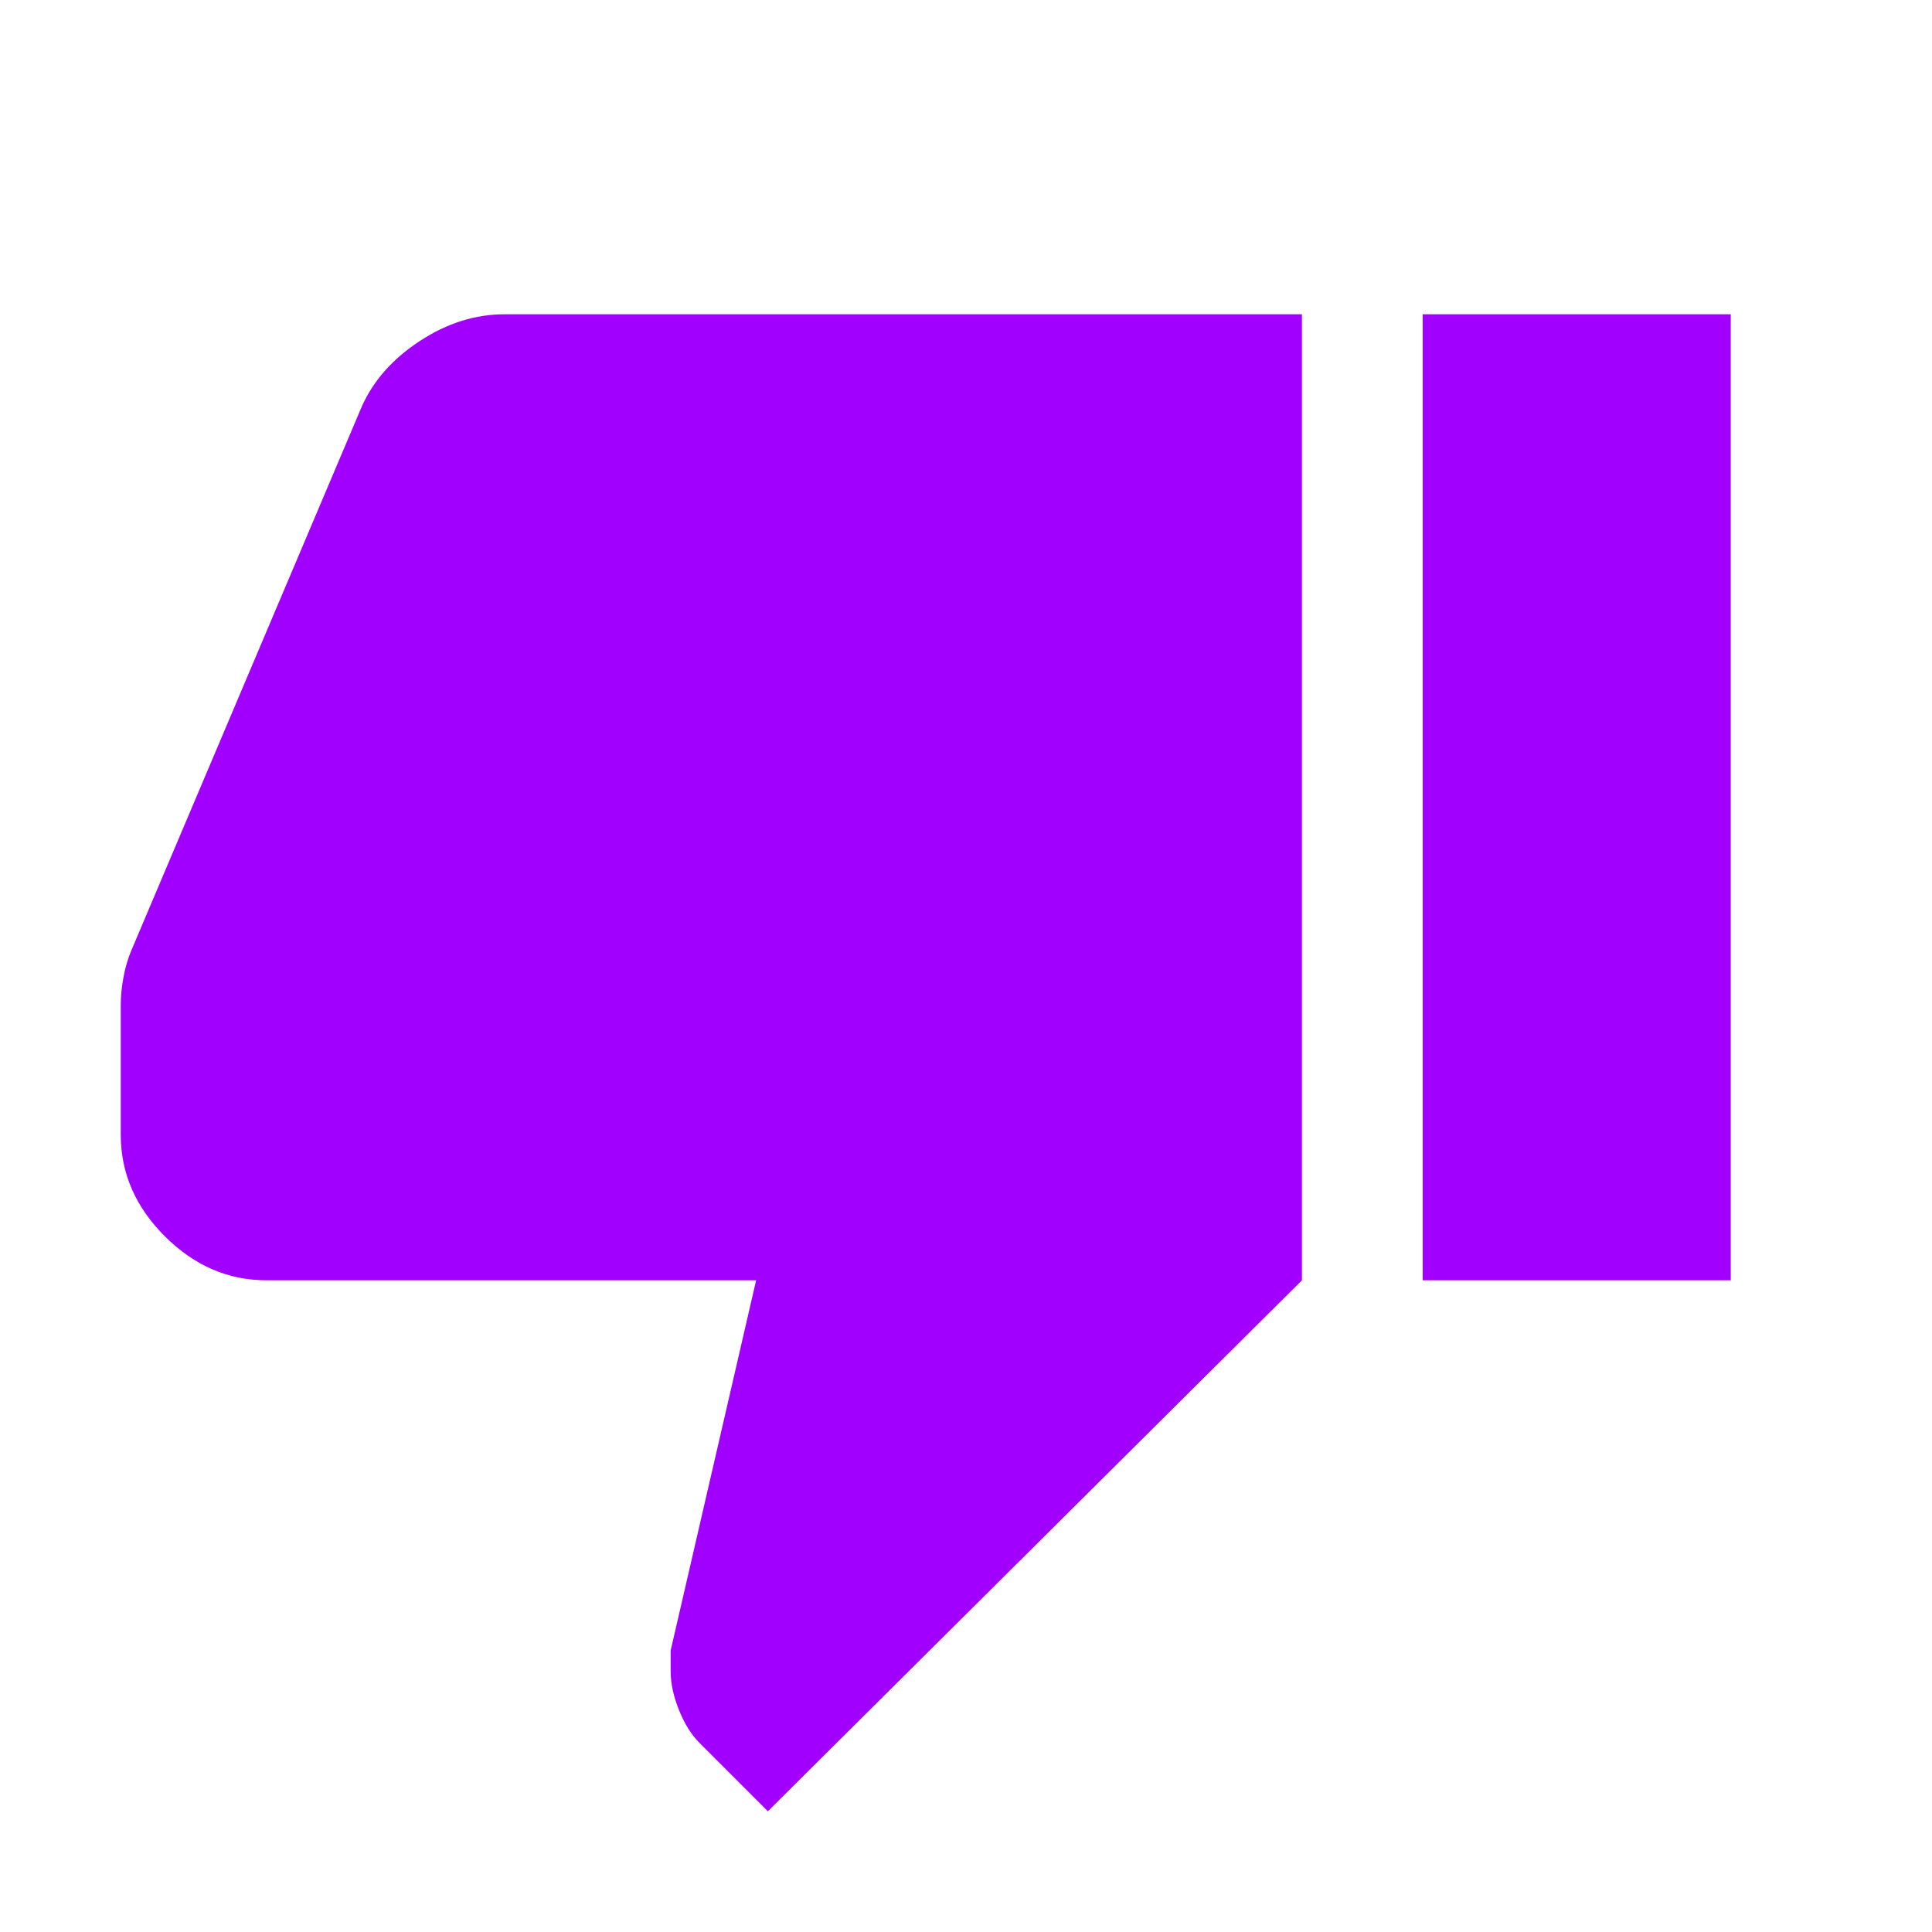
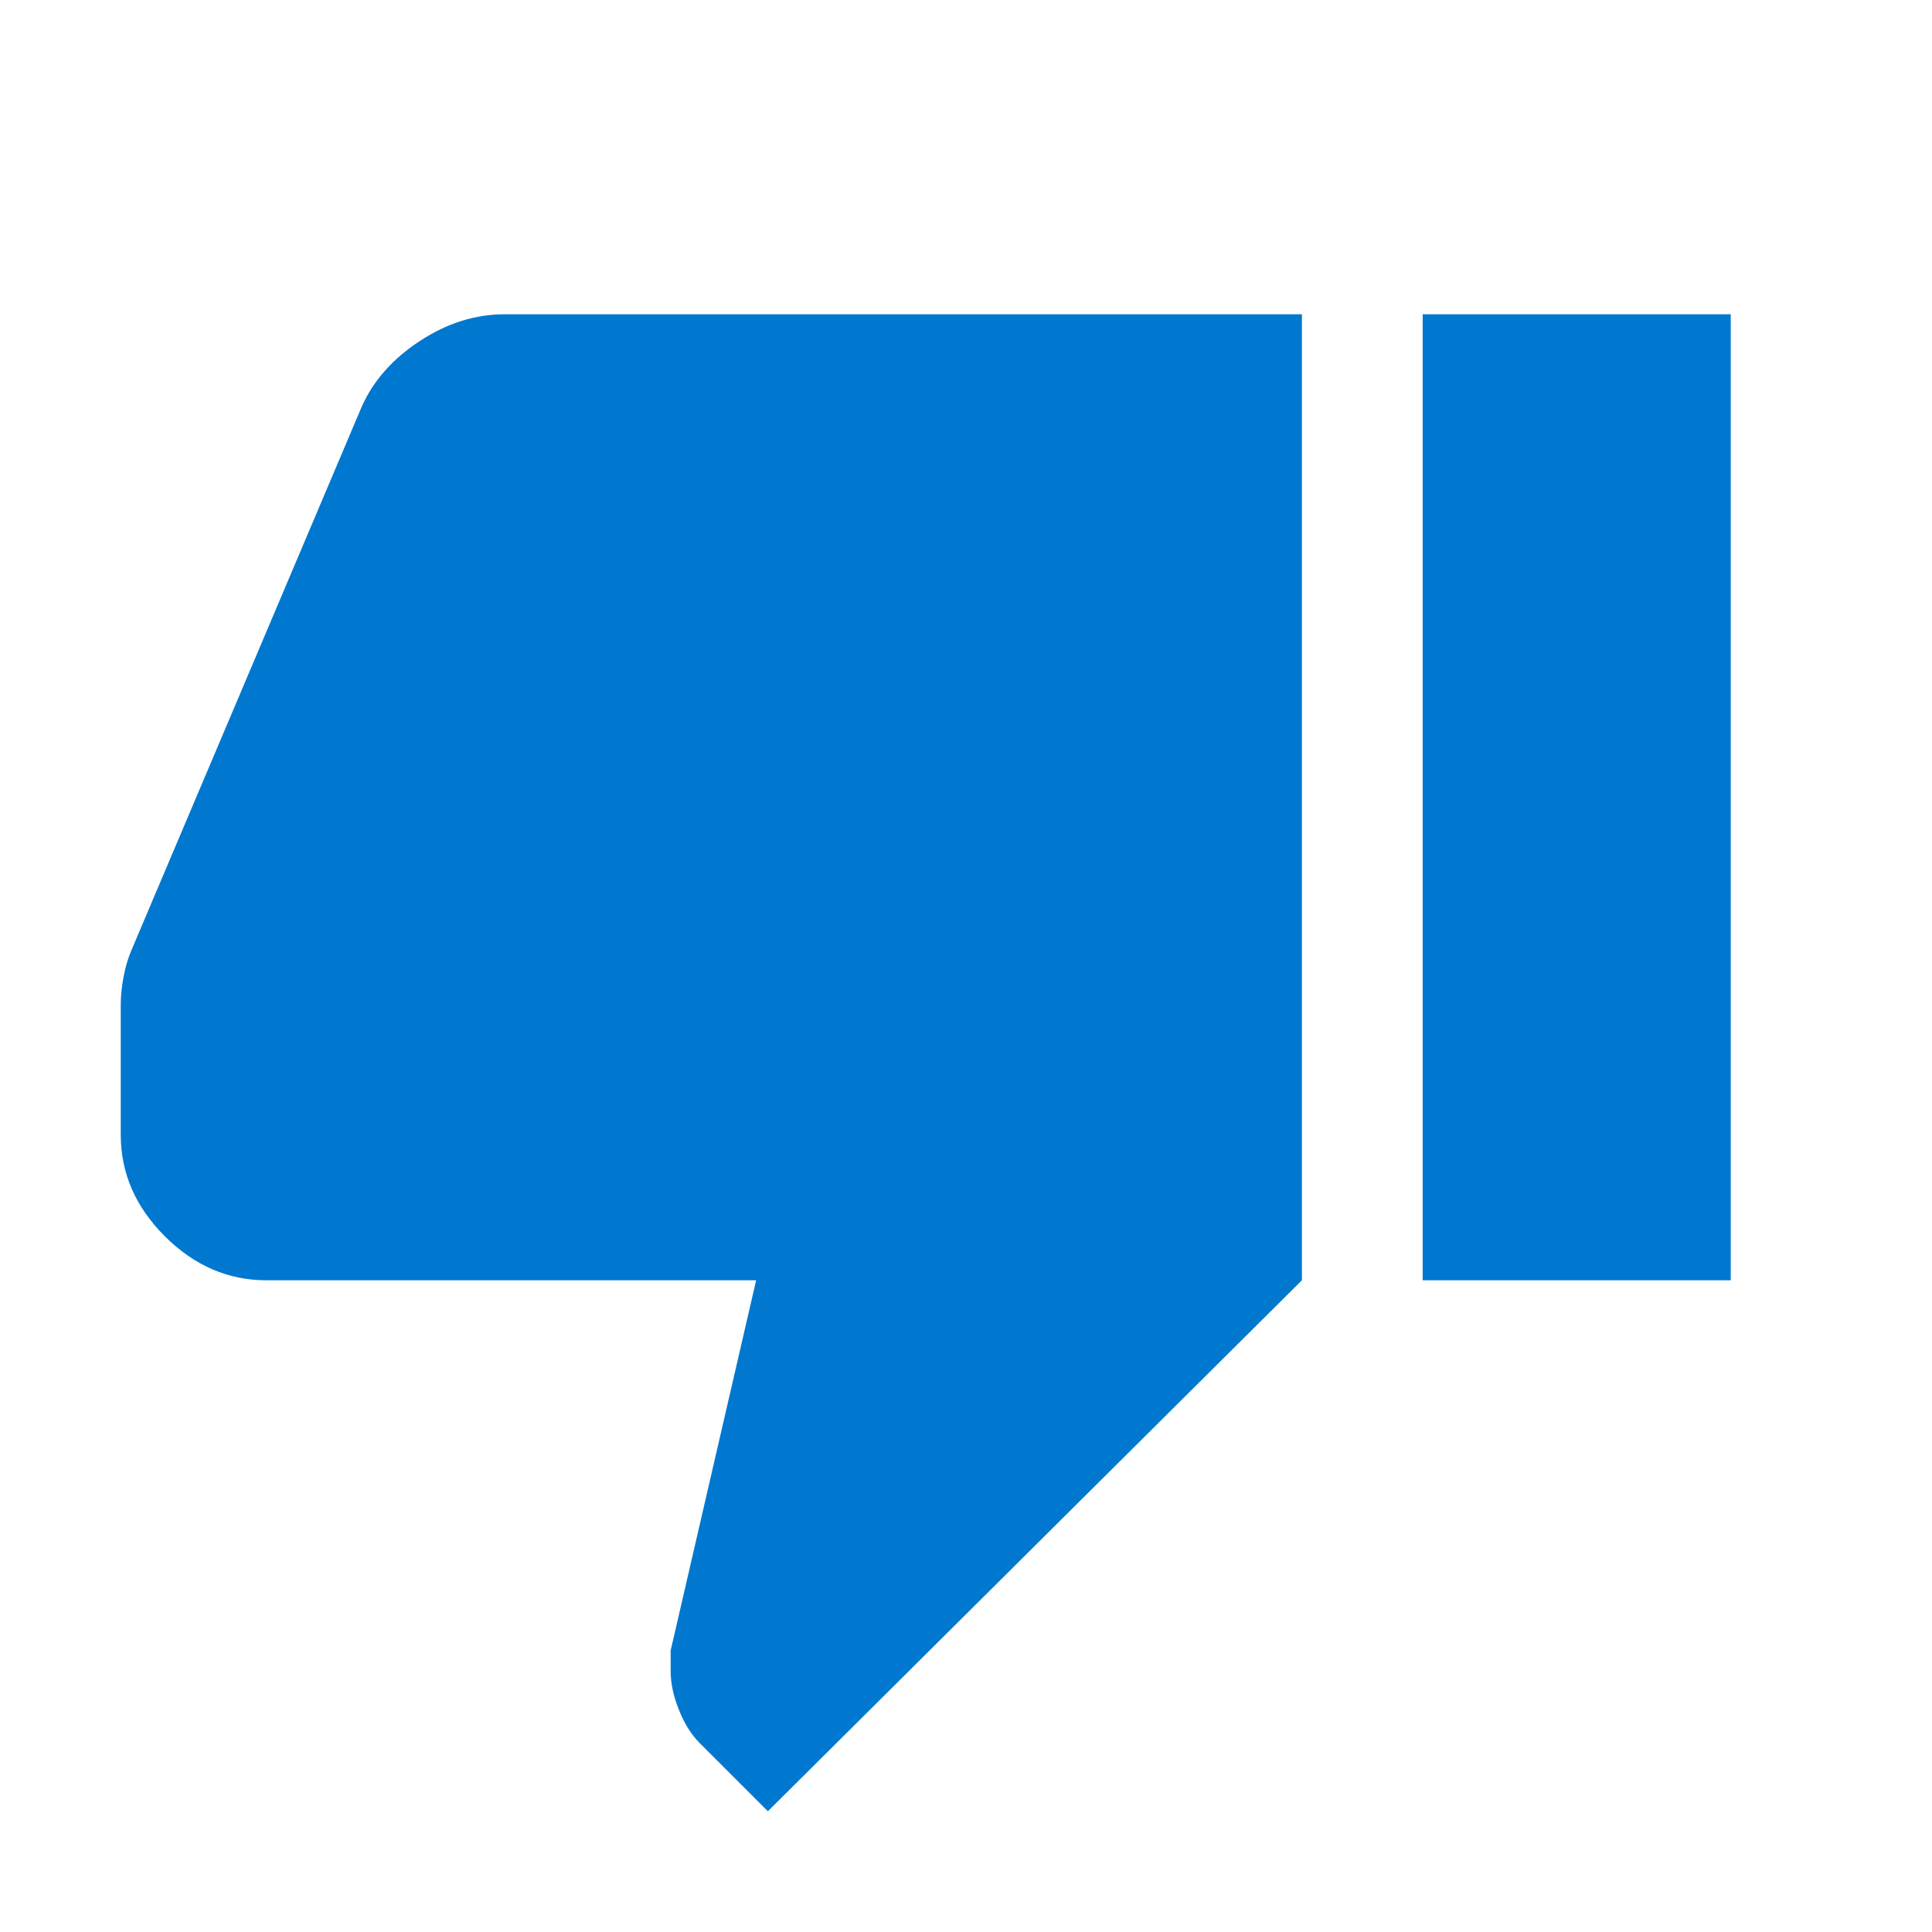
<svg xmlns="http://www.w3.org/2000/svg" width="24" height="24" viewBox="0 0 24 24" fill="none">
-   <path d="M6.269 3.904H16.173V15.904L9.539 22.5L8.693 21.654C8.588 21.55 8.502 21.412 8.434 21.241C8.365 21.07 8.331 20.909 8.331 20.758V20.504L9.393 15.904H3.308C2.832 15.904 2.412 15.721 2.047 15.357C1.682 14.992 1.5 14.572 1.5 14.096V12.481C1.5 12.377 1.511 12.265 1.533 12.144C1.555 12.024 1.587 11.912 1.631 11.808L4.496 5.046C4.64 4.726 4.88 4.455 5.217 4.235C5.554 4.014 5.905 3.904 6.269 3.904ZM17.673 15.904V3.904H21.5V15.904H17.673Z" fill="#A100FF" />
+   <path d="M6.269 3.904H16.173V15.904L9.539 22.5L8.693 21.654C8.588 21.55 8.502 21.412 8.434 21.241C8.365 21.07 8.331 20.909 8.331 20.758V20.504L9.393 15.904H3.308C2.832 15.904 2.412 15.721 2.047 15.357C1.682 14.992 1.5 14.572 1.5 14.096V12.481C1.5 12.377 1.511 12.265 1.533 12.144C1.555 12.024 1.587 11.912 1.631 11.808L4.496 5.046C4.64 4.726 4.88 4.455 5.217 4.235C5.554 4.014 5.905 3.904 6.269 3.904ZM17.673 15.904V3.904H21.5V15.904H17.673Z" fill="#0078CF" />
</svg>
